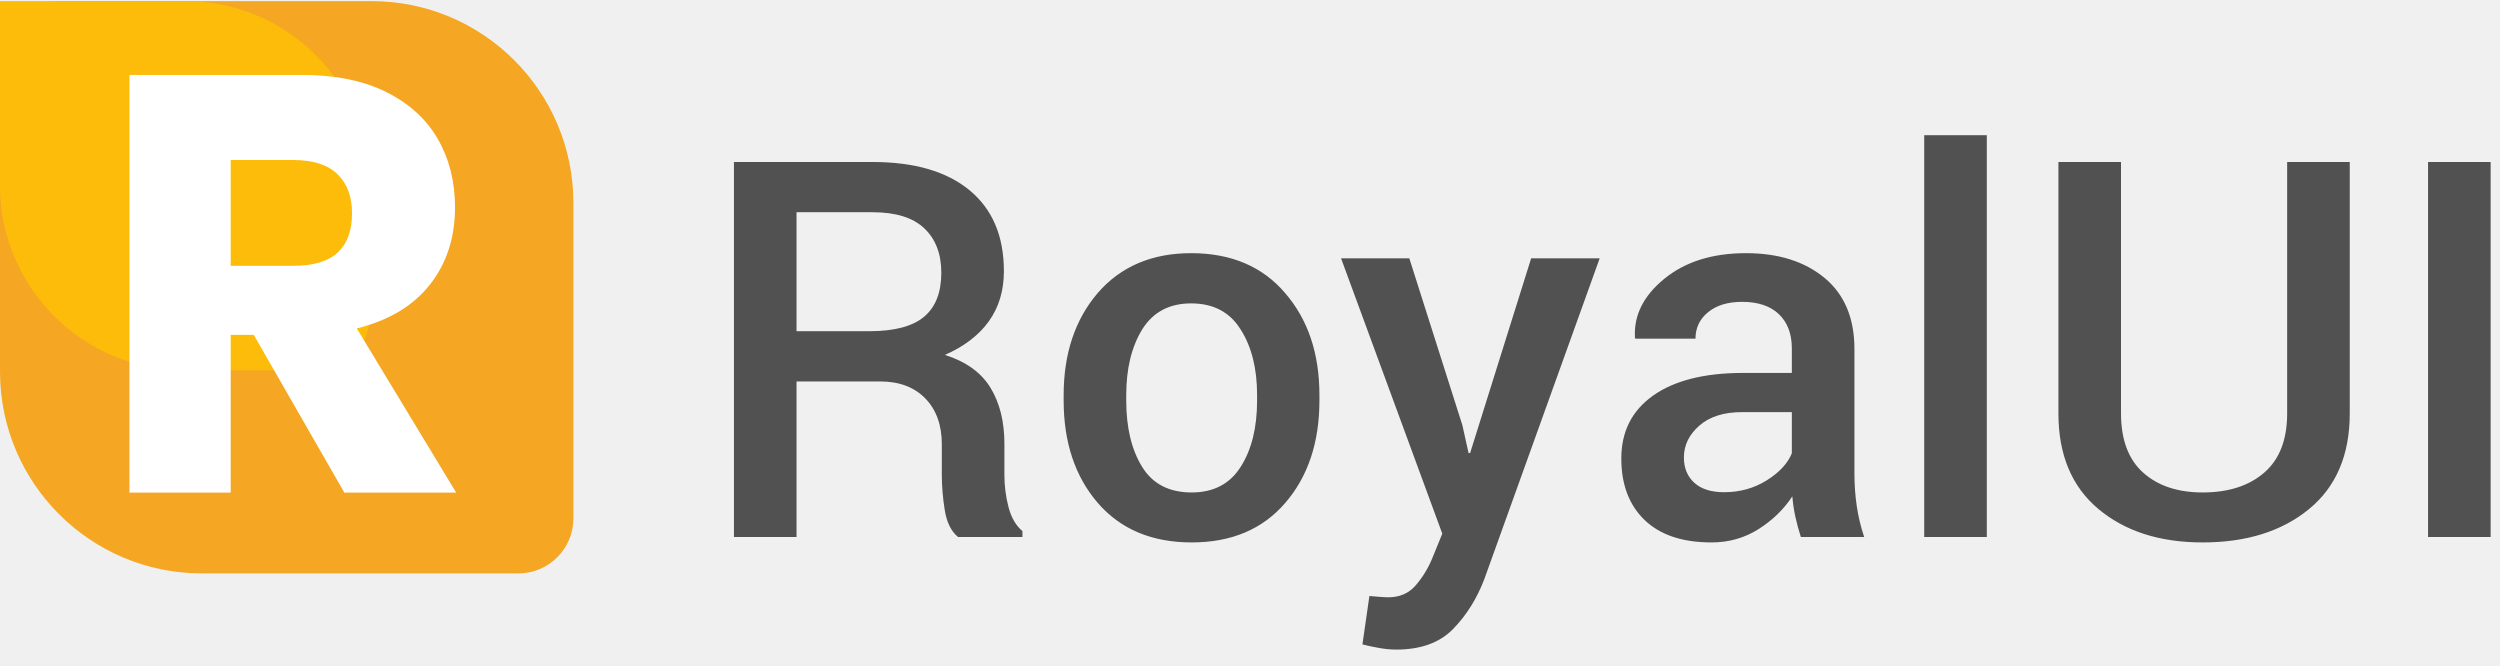
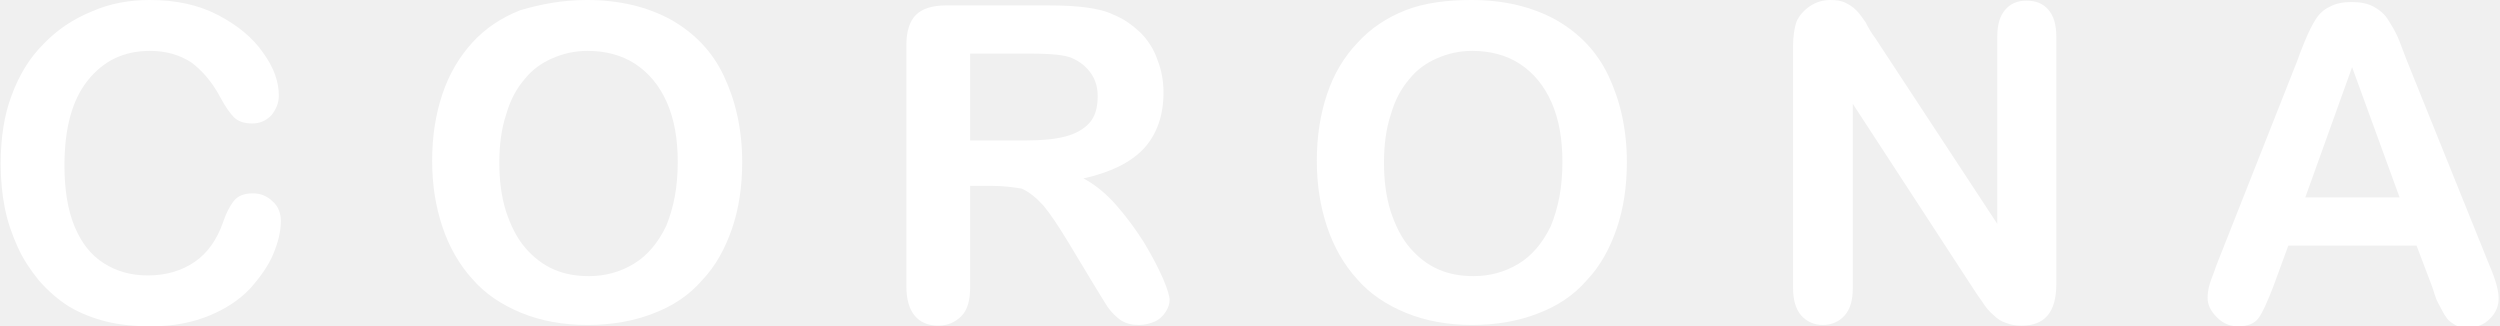
- <svg xmlns="http://www.w3.org/2000/svg" width="109px" height="29px" viewBox="0 0 109 29" version="1.1">
-   <g id="Page-1" stroke="none" stroke-width="1" fill="none" fill-rule="evenodd">
-     <g id="royal">
-       <path d="M34.729,16.631 L34.729,23.414 L32,23.414 L32,7.063 L38.042,7.063 C39.869,7.063 41.28,7.475 42.276,8.298 C43.272,9.122 43.77,10.297 43.77,11.824 C43.77,12.67 43.551,13.399 43.113,14.009 C42.675,14.619 42.036,15.107 41.198,15.474 C42.119,15.766 42.781,16.244 43.186,16.906 C43.59,17.569 43.792,18.383 43.792,19.349 L43.792,20.708 C43.792,21.187 43.852,21.655 43.972,22.112 C44.091,22.568 44.294,22.916 44.578,23.156 L44.578,23.414 L41.771,23.414 C41.471,23.167 41.278,22.778 41.192,22.246 C41.106,21.715 41.063,21.194 41.063,20.685 L41.063,19.371 C41.063,18.533 40.823,17.866 40.344,17.372 C39.865,16.878 39.206,16.631 38.368,16.631 L34.729,16.631 Z M34.729,14.441 L37.896,14.441 C38.989,14.441 39.786,14.232 40.288,13.812 C40.79,13.393 41.041,12.753 41.041,11.892 C41.041,11.068 40.793,10.423 40.299,9.955 C39.805,9.487 39.053,9.253 38.042,9.253 L34.729,9.253 L34.729,14.441 Z M46.375,17.226 C46.375,15.422 46.869,13.94 47.857,12.779 C48.861,11.619 50.22,11.038 51.934,11.038 C53.679,11.038 55.045,11.619 56.033,12.779 C57.029,13.932 57.527,15.414 57.527,17.226 L57.527,17.462 C57.527,19.289 57.029,20.779 56.033,21.932 C55.045,23.077 53.686,23.65 51.957,23.65 C50.22,23.65 48.853,23.074 47.857,21.921 C46.869,20.768 46.375,19.281 46.375,17.462 L46.375,17.226 Z M49.104,17.462 C49.104,18.645 49.336,19.611 49.8,20.36 C50.257,21.101 50.976,21.471 51.957,21.471 C52.907,21.471 53.619,21.101 54.09,20.36 C54.57,19.611 54.809,18.645 54.809,17.462 L54.809,17.226 C54.809,16.066 54.57,15.111 54.09,14.363 C53.619,13.606 52.9,13.228 51.934,13.228 C50.983,13.228 50.272,13.606 49.8,14.363 C49.336,15.119 49.104,16.073 49.104,17.226 L49.104,17.462 Z M63.76,18.54 L64.029,19.753 L64.097,19.753 L66.758,11.263 L69.746,11.263 L64.714,25.256 C64.392,26.102 63.939,26.825 63.355,27.424 C62.771,28.023 61.944,28.322 60.874,28.322 C60.649,28.322 60.407,28.3 60.149,28.255 C59.891,28.21 59.642,28.157 59.402,28.097 L59.706,25.986 C59.803,25.994 59.941,26.005 60.121,26.02 C60.301,26.035 60.436,26.042 60.525,26.042 C61.02,26.042 61.414,25.874 61.71,25.537 C62.006,25.2 62.247,24.811 62.435,24.369 L62.884,23.268 L58.47,11.263 L61.446,11.263 L63.76,18.54 Z M78.517,23.414 C78.419,23.107 78.339,22.808 78.275,22.516 C78.212,22.224 78.168,21.932 78.146,21.64 C77.772,22.209 77.279,22.686 76.669,23.072 C76.059,23.457 75.376,23.65 74.62,23.65 C73.354,23.65 72.383,23.324 71.705,22.673 C71.028,22.022 70.689,21.127 70.689,19.989 C70.689,18.814 71.153,17.898 72.082,17.243 C73.01,16.588 74.316,16.26 76.001,16.26 L78.124,16.26 L78.124,15.194 C78.124,14.557 77.936,14.059 77.562,13.7 C77.188,13.341 76.652,13.161 75.956,13.161 C75.335,13.161 74.84,13.311 74.474,13.61 C74.107,13.91 73.923,14.295 73.923,14.767 L71.295,14.767 L71.284,14.699 C71.232,13.741 71.66,12.891 72.57,12.15 C73.48,11.409 74.665,11.038 76.125,11.038 C77.54,11.038 78.681,11.398 79.55,12.116 C80.418,12.835 80.853,13.868 80.853,15.216 L80.853,20.618 C80.853,21.12 80.886,21.601 80.954,22.061 C81.021,22.521 81.13,22.973 81.279,23.414 L78.517,23.414 Z M75.17,21.46 C75.859,21.46 76.478,21.288 77.029,20.944 C77.579,20.599 77.944,20.206 78.124,19.764 L78.124,17.968 L75.956,17.968 C75.162,17.968 74.541,18.164 74.092,18.557 C73.643,18.95 73.418,19.412 73.418,19.944 C73.418,20.408 73.57,20.777 73.873,21.05 C74.176,21.324 74.608,21.46 75.17,21.46 Z M86.625,23.414 L83.896,23.414 L83.896,5.895 L86.625,5.895 L86.625,23.414 Z M102.449,7.063 L102.449,18.024 C102.449,19.836 101.857,21.226 100.674,22.196 C99.491,23.165 97.945,23.65 96.036,23.65 C94.164,23.65 92.648,23.163 91.488,22.19 C90.327,21.217 89.747,19.828 89.747,18.024 L89.747,7.063 L92.476,7.063 L92.476,18.024 C92.476,19.169 92.798,20.03 93.442,20.607 C94.086,21.183 94.951,21.471 96.036,21.471 C97.159,21.471 98.054,21.183 98.72,20.607 C99.387,20.03 99.72,19.169 99.72,18.024 L99.72,7.063 L102.449,7.063 Z M108.592,23.414 L105.863,23.414 L105.863,7.063 L108.592,7.063 L108.592,23.414 Z" id="RoyalUI" fill="#515151" />
-       <g id="Group">
-         <path d="M2.4,0.049 L16.2,0.049 C21.06,0.049 25,3.989 25,8.849 L25,22.6 C25,23.925 23.925,25 22.6,25 L8.8,25 C3.94,25 5.9519131e-16,21.06 0,16.2 L0,2.449 C-1.62324903e-16,1.123 1.075,0.049 2.4,0.049 Z" id="Rectangle" fill="#F5A622" />
-         <path d="M0,0.049 L8.08,0.049 C12.525,0.049 16.129,3.652 16.129,8.098 L16.129,13.746 C16.129,15.072 15.055,16.146 13.729,16.146 L8.065,16.146 C3.611,16.146 2.32180341e-15,12.536 1.77635684e-15,8.082 L0,0.049 Z" id="Rectangle" fill="#FDBC0A" />
-         <path d="M15.013,21.478 L11.065,14.601 L10.058,14.601 L10.058,21.478 L5.645,21.478 L5.645,3.268 L13.181,3.268 C14.626,3.268 15.847,3.517 16.845,4.015 C17.843,4.513 18.591,5.196 19.09,6.063 C19.589,6.93 19.839,7.922 19.839,9.038 C19.839,10.36 19.473,11.484 18.742,12.412 C18.011,13.339 16.948,13.974 15.555,14.318 L19.89,21.478 L15.013,21.478 Z M10.058,11.588 L12.794,11.588 C13.671,11.588 14.316,11.394 14.729,11.008 C15.142,10.622 15.348,10.051 15.348,9.295 C15.348,8.574 15.138,8.007 14.716,7.595 C14.295,7.183 13.654,6.977 12.794,6.977 L10.058,6.977 L10.058,11.588 Z" id="R" fill="#FFFFFF" />
-       </g>
-     </g>
-   </g>
+ <svg xmlns="http://www.w3.org/2000/svg" version="1.1" id="Layer_1" x="0px" y="0px" viewBox="0 0 368.5 48" style="enable-background:new 0 0 368.5 48;" xml:space="preserve">
+   <style type="text/css">
+ 	.st0{fill:#FFFFFF;}
+ </style>
+   <path class="st0" d="M41.4,32.6c0,1.5-0.4,3.1-1.1,4.8c-0.7,1.7-1.9,3.4-3.4,5.1c-1.6,1.7-3.6,3-6,4c-2.4,1-5.3,1.6-8.5,1.6  c-2.4,0-4.7-0.2-6.7-0.7c-2-0.5-3.8-1.2-5.5-2.2c-1.6-1-3.1-2.3-4.5-3.9c-1.2-1.5-2.3-3.1-3.1-4.9s-1.5-3.7-1.9-5.8  c-0.4-2-0.6-4.2-0.6-6.5c0-3.7,0.5-7.1,1.6-10c1.1-3,2.6-5.5,4.7-7.6c2-2.1,4.4-3.7,7.1-4.8C16.2,0.5,19.1,0,22.1,0  c3.8,0,7.1,0.7,10,2.2s5.2,3.4,6.7,5.6c1.6,2.2,2.3,4.3,2.3,6.3c0,1.1-0.4,2-1.1,2.9c-0.8,0.8-1.7,1.2-2.8,1.2  c-1.2,0-2.1-0.3-2.7-0.9c-0.6-0.6-1.3-1.6-2-2.9c-1.2-2.3-2.7-4-4.3-5.2c-1.7-1.1-3.7-1.7-6.1-1.7c-3.9,0-6.9,1.5-9.2,4.4  c-2.3,2.9-3.4,7.1-3.4,12.5c0,3.6,0.5,6.6,1.5,9c1,2.4,2.4,4.2,4.3,5.4c1.9,1.2,4,1.8,6.5,1.8c2.7,0,5-0.7,6.9-2s3.3-3.3,4.2-5.9  c0.4-1.2,0.9-2.2,1.5-3c0.6-0.8,1.5-1.2,2.9-1.2c1.1,0,2.1,0.4,2.9,1.2C41,30.4,41.4,31.4,41.4,32.6z" />
+   <path class="st0" d="M86.5,0c4.8,0,8.9,1,12.4,2.9c3.5,2,6.1,4.7,7.8,8.3s2.7,7.8,2.7,12.7c0,3.6-0.5,6.9-1.5,9.8  c-1,2.9-2.4,5.5-4.4,7.6c-1.9,2.2-4.3,3.8-7.2,4.9c-2.8,1.1-6.1,1.7-9.7,1.7c-3.6,0-6.9-0.6-9.8-1.8c-2.9-1.2-5.3-2.8-7.2-5  c-1.9-2.1-3.4-4.7-4.4-7.7c-1-3-1.5-6.2-1.5-9.7c0-3.6,0.5-6.8,1.5-9.8c1-3,2.5-5.5,4.4-7.6c1.9-2.1,4.3-3.7,7.1-4.8  C79.8,0.6,82.9,0,86.5,0z M99.9,23.9c0-3.4-0.5-6.3-1.6-8.8c-1.1-2.5-2.7-4.4-4.7-5.7c-2-1.3-4.4-1.9-7-1.9c-1.9,0-3.6,0.4-5.2,1.1  s-3,1.7-4.1,3.1c-1.2,1.4-2.1,3.1-2.7,5.2c-0.7,2.1-1,4.5-1,7.1c0,2.6,0.3,5,1,7.2c0.7,2.1,1.6,3.9,2.8,5.3c1.2,1.4,2.6,2.5,4.2,3.2  c1.6,0.7,3.3,1,5.2,1c2.4,0,4.6-0.6,6.6-1.8c2-1.2,3.6-3.1,4.8-5.6C99.3,30.6,99.9,27.6,99.9,23.9z" />
+   <path class="st0" d="M146.3,27.4H143v14.9c0,2-0.4,3.4-1.3,4.3c-0.9,0.9-2,1.4-3.4,1.4c-1.5,0-2.7-0.5-3.5-1.5  c-0.8-1-1.2-2.4-1.2-4.3V6.6c0-2,0.5-3.5,1.4-4.4c0.9-0.9,2.4-1.4,4.4-1.4h15.3c2.1,0,3.9,0.1,5.4,0.3c1.5,0.2,2.9,0.5,4.1,1.1  c1.5,0.6,2.7,1.5,3.9,2.6c1.1,1.1,2,2.5,2.5,4c0.6,1.5,0.9,3.1,0.9,4.8c0,3.5-1,6.2-2.9,8.3c-2,2.1-4.9,3.5-8.9,4.4  c1.7,0.9,3.3,2.2,4.8,3.9c1.5,1.7,2.9,3.6,4.1,5.5c1.2,2,2.1,3.7,2.8,5.3c0.7,1.6,1,2.7,1,3.2c0,0.6-0.2,1.2-0.6,1.8  c-0.4,0.6-0.9,1.1-1.6,1.4c-0.7,0.3-1.5,0.5-2.3,0.5c-1.1,0-1.9-0.2-2.7-0.7c-0.7-0.5-1.3-1.1-1.9-1.9c-0.5-0.8-1.2-1.9-2.1-3.4  l-3.8-6.3c-1.4-2.3-2.6-4.1-3.6-5.3c-1.1-1.2-2.1-2-3.2-2.5C149.3,27.6,148,27.4,146.3,27.4z M151.7,7.9H143v12.8h8.4  c2.3,0,4.2-0.2,5.7-0.6c1.5-0.4,2.7-1.1,3.5-2c0.8-0.9,1.2-2.2,1.2-3.9c0-1.3-0.3-2.4-1-3.4c-0.7-1-1.6-1.7-2.7-2.2  C157.1,8.1,154.9,7.9,151.7,7.9z" />
+   <path class="st0" d="M216.9,0c4.8,0,8.9,1,12.4,2.9c3.5,2,6.1,4.7,7.8,8.3s2.7,7.8,2.7,12.7c0,3.6-0.5,6.9-1.5,9.8  c-1,2.9-2.4,5.5-4.4,7.6c-1.9,2.2-4.3,3.8-7.2,4.9c-2.8,1.1-6.1,1.7-9.7,1.7c-3.6,0-6.9-0.6-9.8-1.8s-5.3-2.8-7.2-5  c-1.9-2.1-3.4-4.7-4.4-7.7c-1-3-1.5-6.2-1.5-9.7c0-3.6,0.5-6.8,1.5-9.8s2.5-5.5,4.5-7.6c1.9-2.1,4.3-3.7,7.1-4.8S213.4,0,216.9,0z   M230.3,23.9c0-3.4-0.5-6.3-1.6-8.8c-1.1-2.5-2.7-4.4-4.7-5.7c-2-1.3-4.4-1.9-7-1.9c-1.9,0-3.6,0.4-5.2,1.1s-3,1.7-4.1,3.1  c-1.2,1.4-2.1,3.1-2.7,5.2c-0.7,2.1-1,4.5-1,7.1c0,2.6,0.3,5,1,7.2c0.7,2.1,1.6,3.9,2.8,5.3c1.2,1.4,2.6,2.5,4.2,3.2s3.3,1,5.2,1  c2.4,0,4.6-0.6,6.6-1.8c2-1.2,3.6-3.1,4.8-5.6C229.7,30.6,230.3,27.6,230.3,23.9z" />
+   <path class="st0" d="M276.4,5.6L294.4,33V5.4c0-1.8,0.4-3.1,1.2-4c0.8-0.9,1.8-1.3,3.1-1.3c1.4,0,2.4,0.4,3.2,1.3  c0.8,0.9,1.2,2.2,1.2,4v36.5c0,4.1-1.7,6.1-5.1,6.1c-0.8,0-1.6-0.1-2.3-0.4c-0.7-0.2-1.3-0.6-1.9-1.2c-0.6-0.5-1.1-1.1-1.6-1.9  c-0.5-0.7-1-1.4-1.5-2.2l-17.6-27v27.2c0,1.8-0.4,3.1-1.2,4c-0.8,0.9-1.9,1.4-3.2,1.4c-1.3,0-2.4-0.5-3.2-1.4  c-0.8-0.9-1.2-2.3-1.2-4V6.8c0-1.5,0.2-2.7,0.5-3.6c0.4-0.9,1.1-1.7,2-2.3c0.9-0.6,1.9-0.9,3-0.9c0.8,0,1.6,0.1,2.2,0.4  s1.1,0.6,1.6,1.1c0.5,0.5,0.9,1.1,1.4,1.8C275.4,4.1,275.8,4.8,276.4,5.6z" />
+   <path class="st0" d="M358.4,42l-2.2-5.8h-18.9l-2.2,6c-0.9,2.3-1.6,3.9-2.2,4.7c-0.6,0.8-1.6,1.2-3,1.2c-1.2,0-2.2-0.4-3.1-1.3  c-0.9-0.9-1.4-1.8-1.4-2.9c0-0.6,0.1-1.3,0.3-2s0.6-1.6,1-2.8l11.9-30.1c0.3-0.9,0.7-1.9,1.2-3.1c0.5-1.2,1-2.2,1.5-3  c0.5-0.8,1.2-1.5,2.1-1.9c0.9-0.5,2-0.7,3.2-0.7c1.3,0,2.4,0.2,3.3,0.7s1.6,1.1,2.1,1.9c0.5,0.8,1,1.6,1.4,2.5  c0.4,0.9,0.8,2.1,1.4,3.6l12.1,30c1,2.3,1.4,3.9,1.4,5c0,1.1-0.4,2.1-1.3,3c-0.9,0.9-2,1.3-3.2,1.3c-0.7,0-1.4-0.1-1.9-0.4  c-0.5-0.3-1-0.6-1.3-1.1c-0.4-0.5-0.7-1.2-1.2-2.1S358.7,42.7,358.4,42z M339.8,29.1h13.9l-7-19.2L339.8,29.1z" />
</svg>
